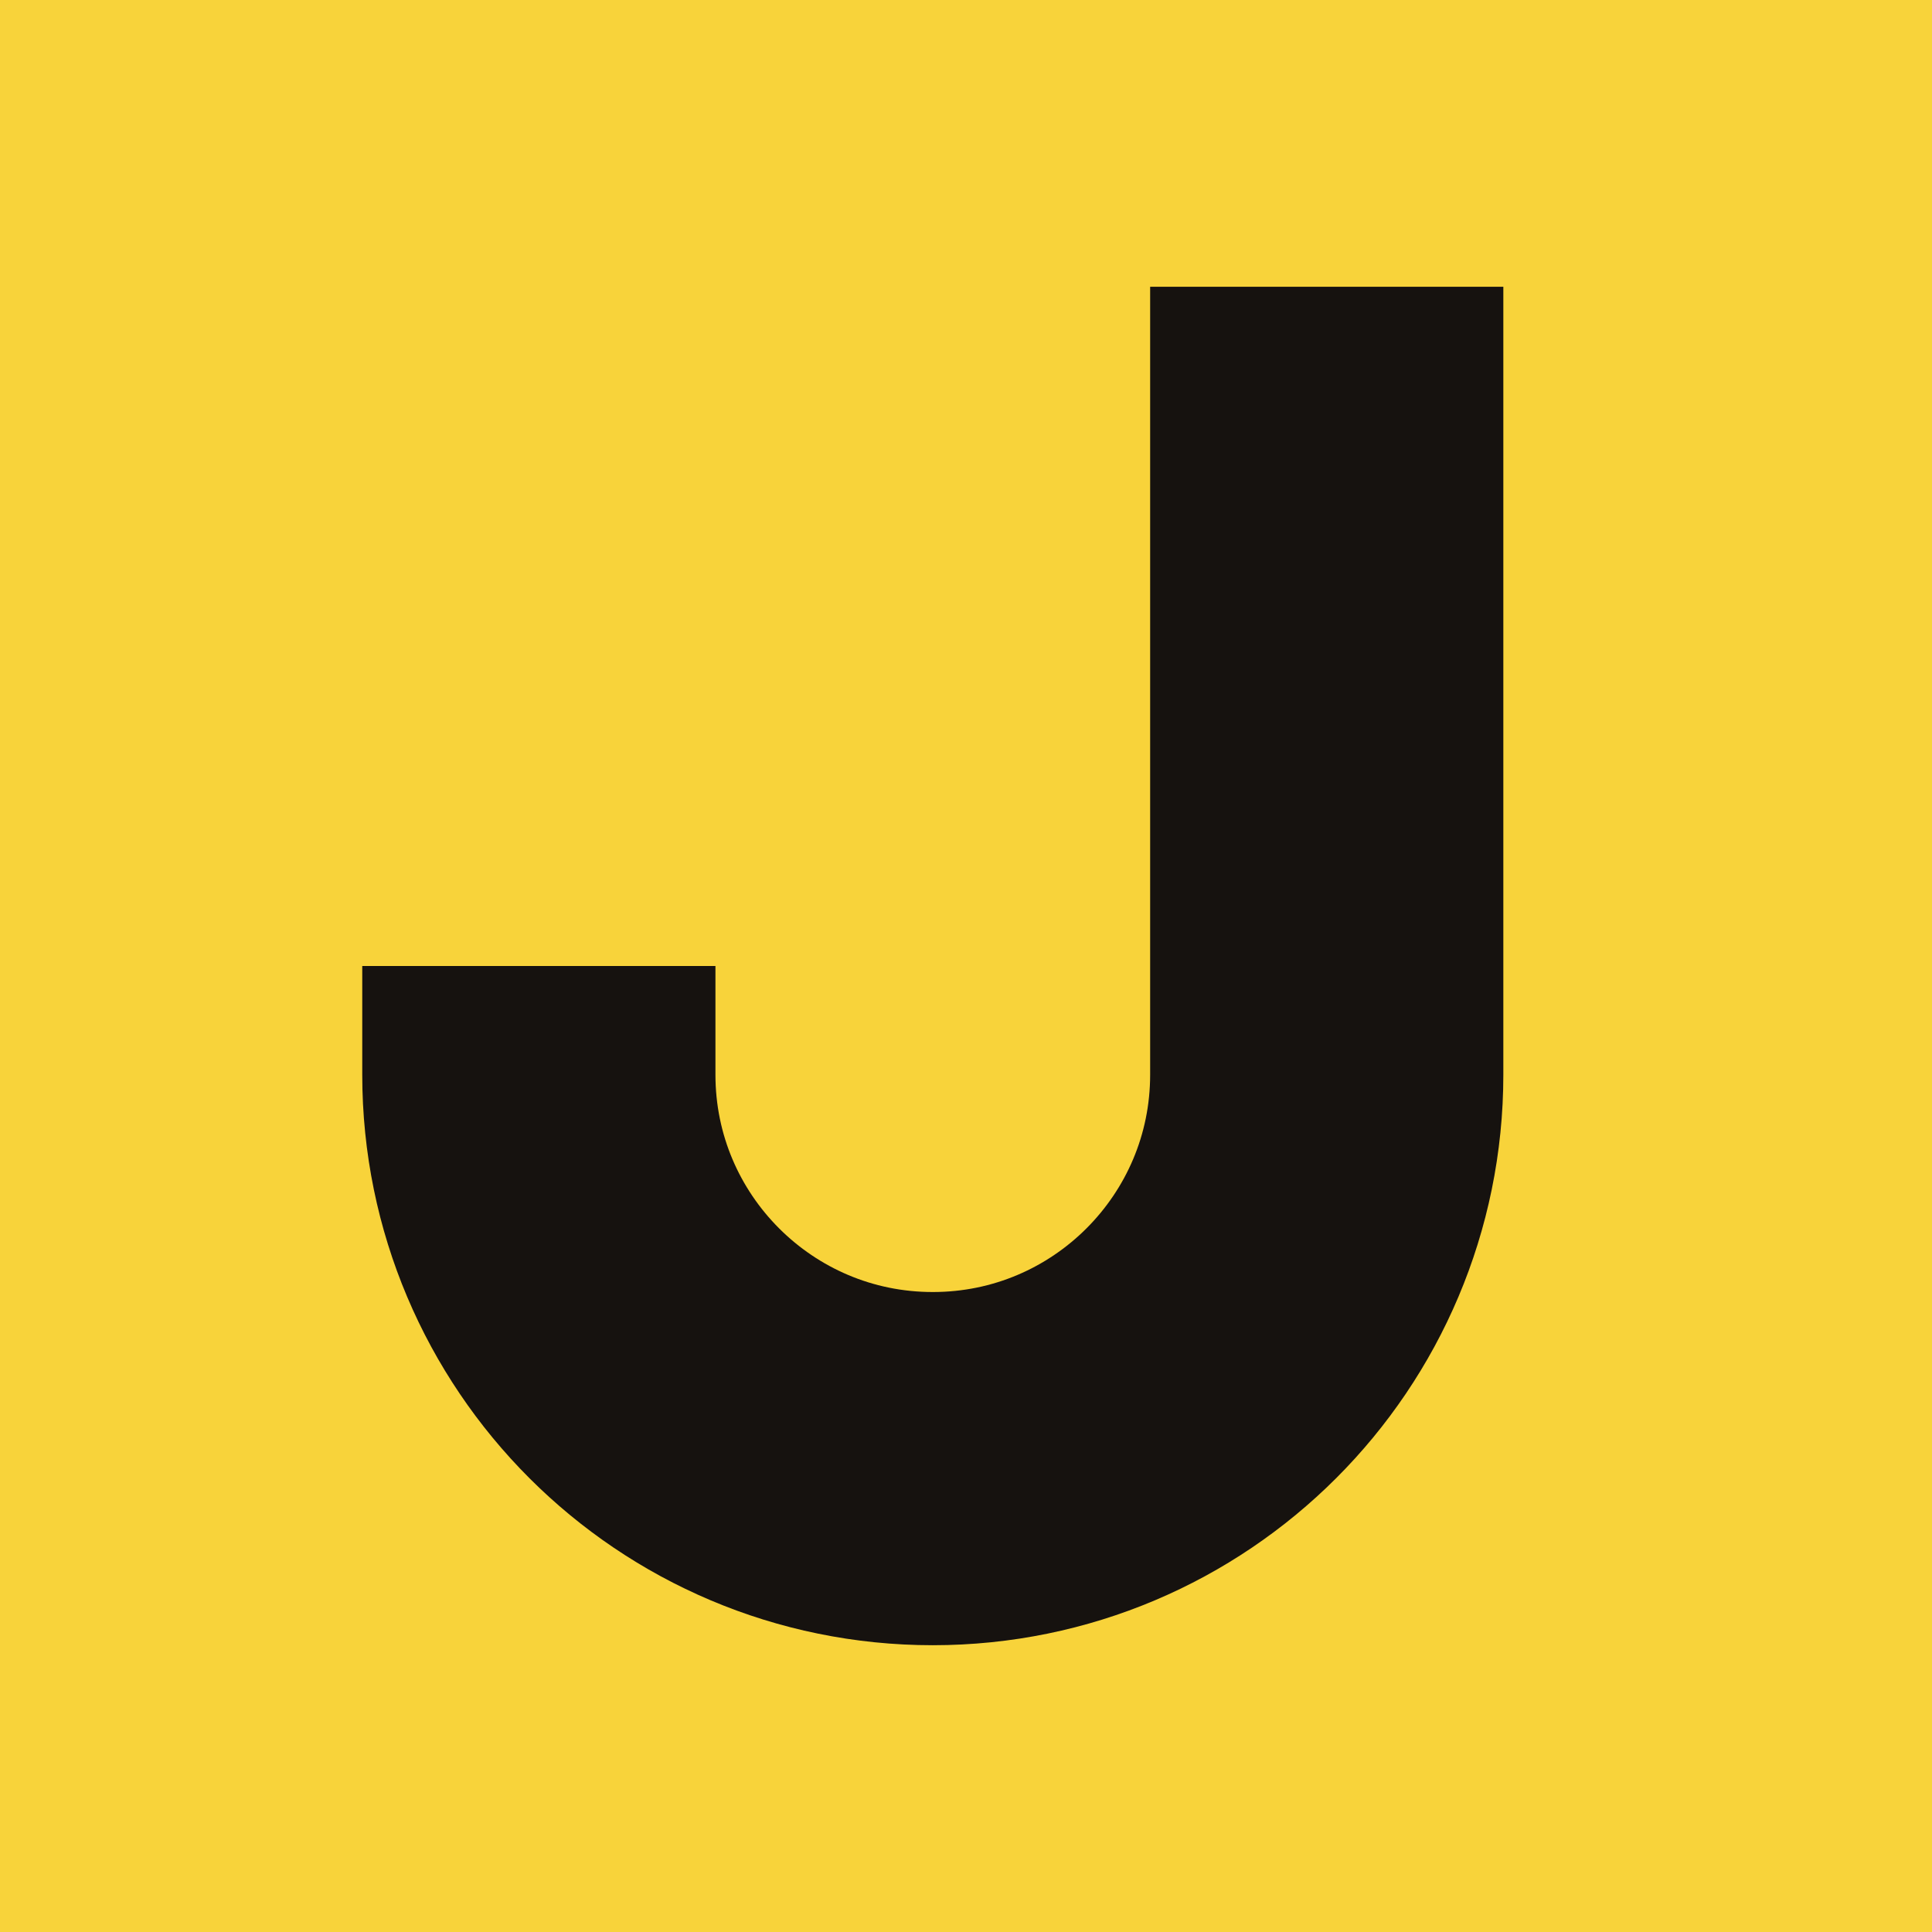
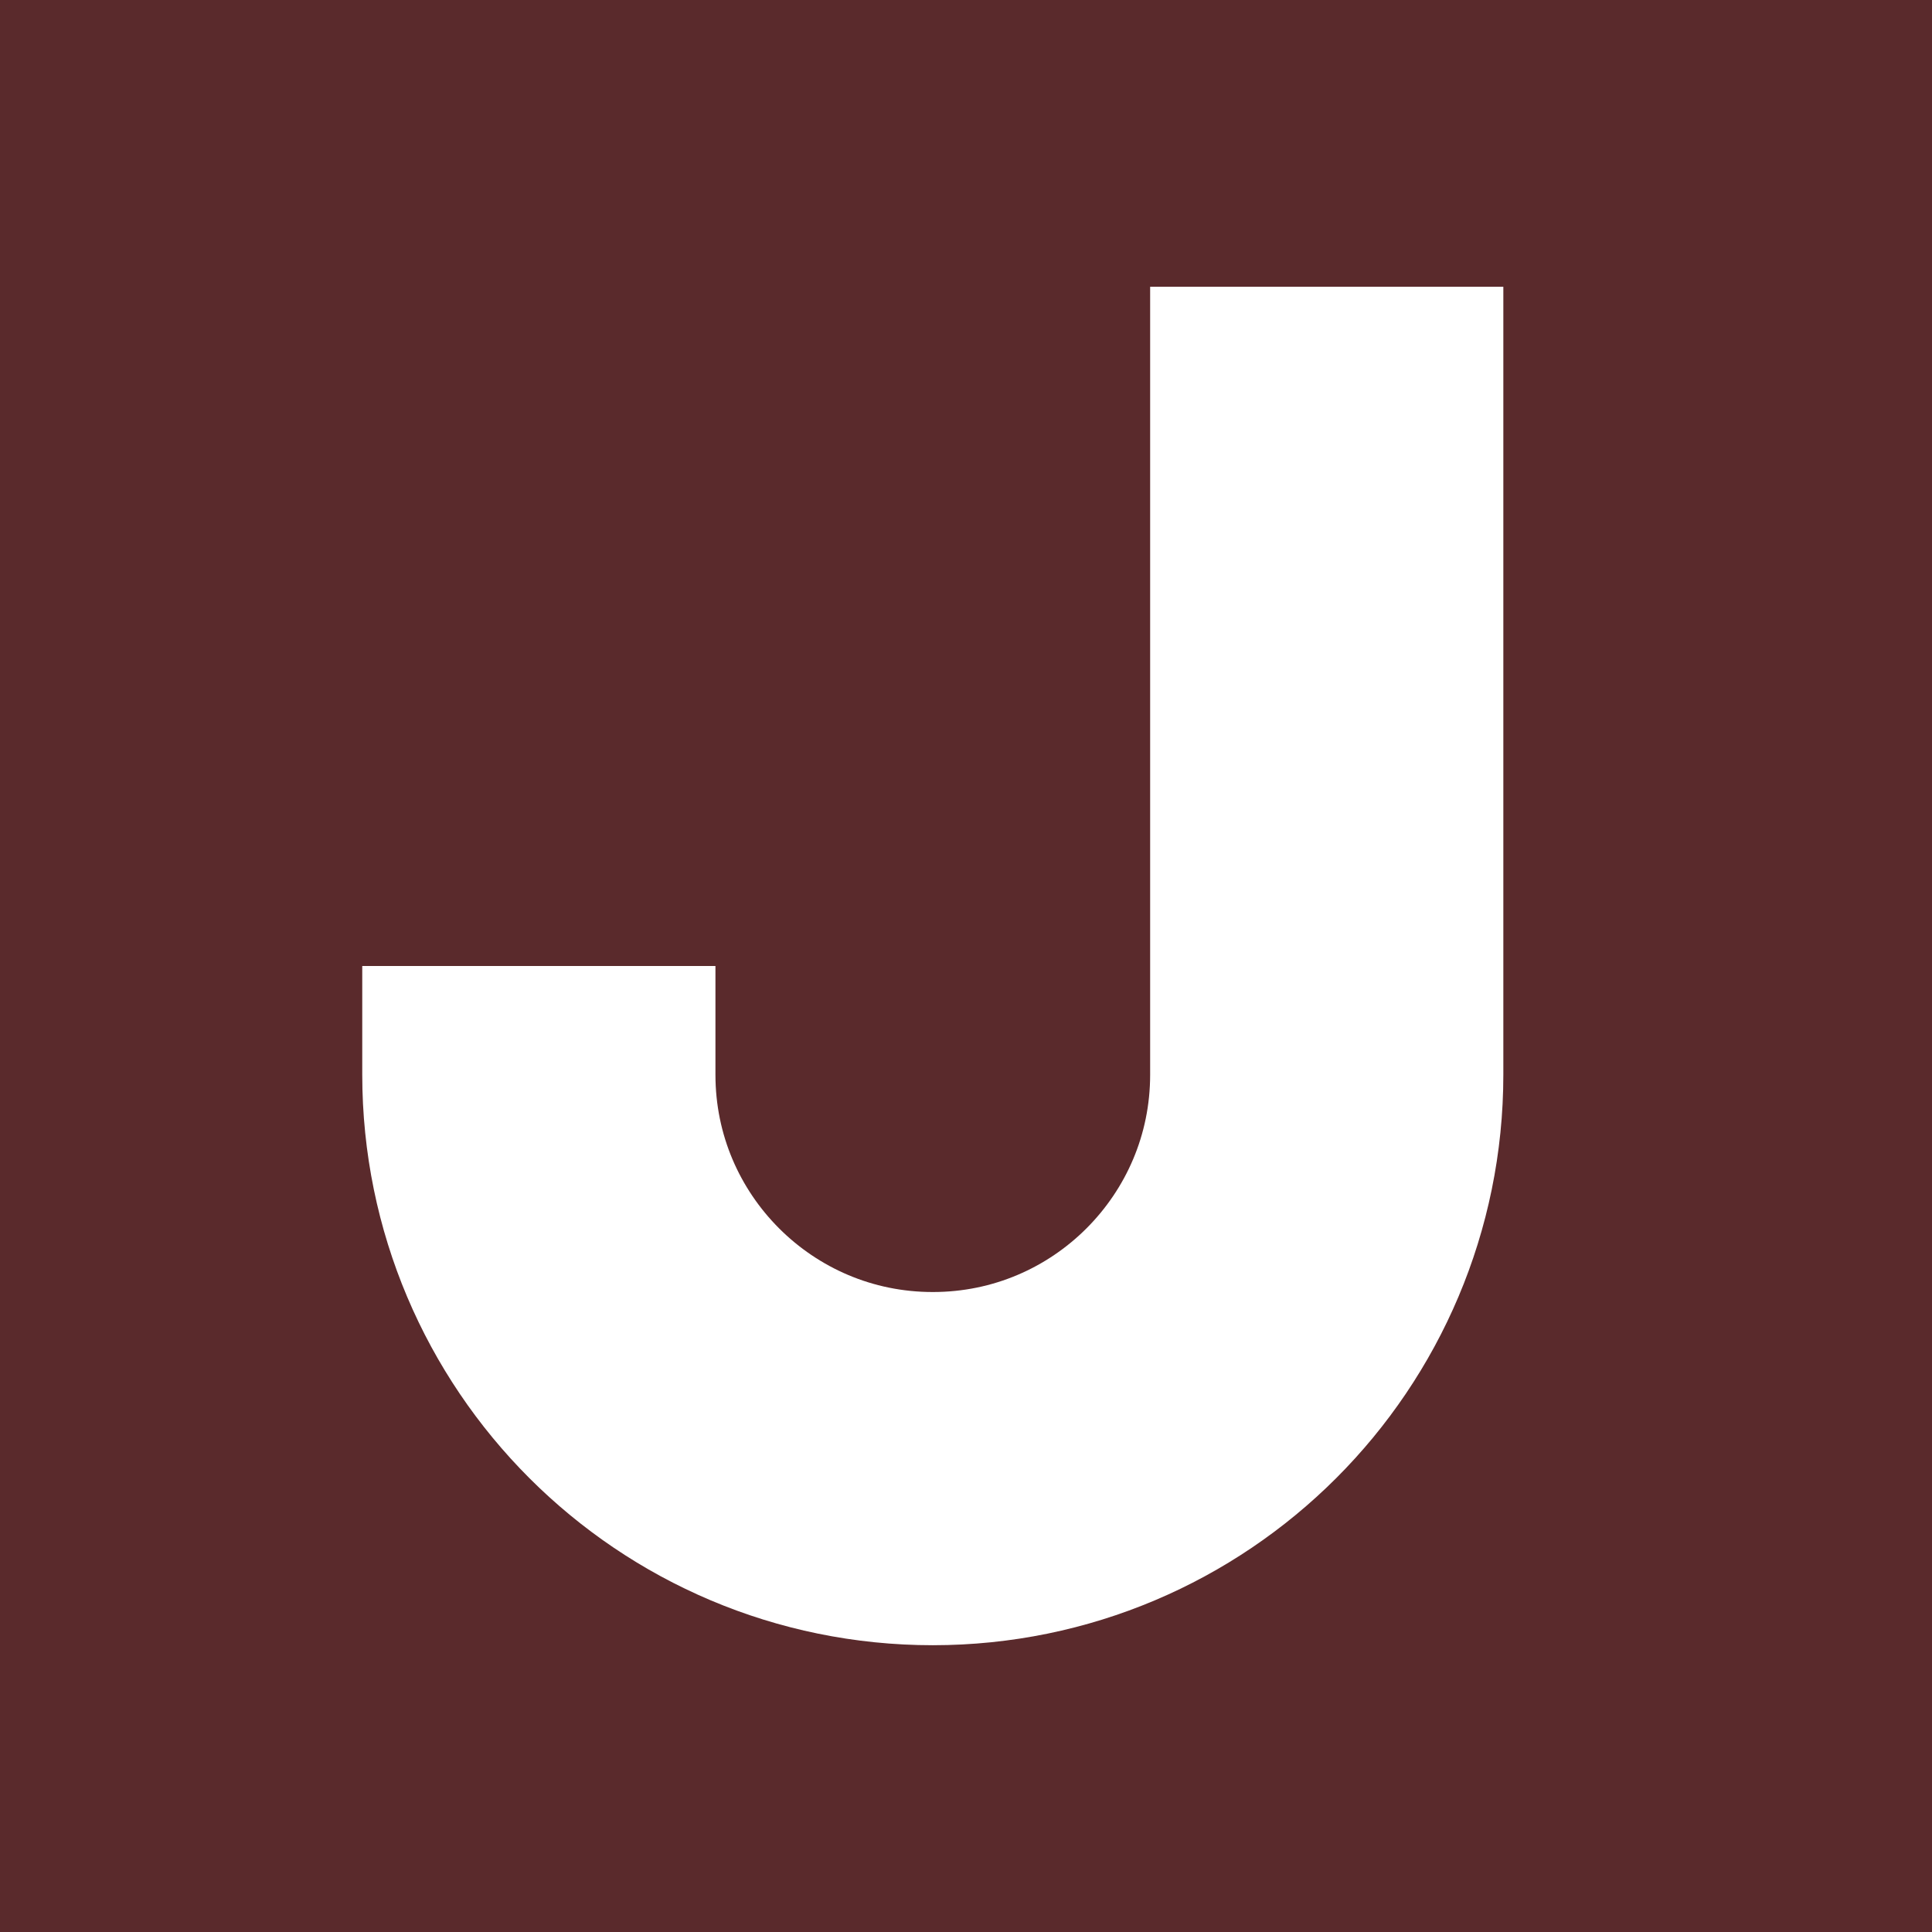
<svg xmlns="http://www.w3.org/2000/svg" viewBox="0 0 128 128" role="img" aria-label="Jasco">
-   <rect width="128" height="128" fill="#f8d33a" />
-   <path transform="translate(24 19) scale(.9)" d="M71 0V58A29 29 0 0 1 13 58V50" fill="none" stroke="#16120f" stroke-width="26" />
+   <rect width="128" height="128" fill="#5a2a2c" />
+   <path transform="translate(24 19) scale(.9)" d="M71 0V58A29 29 0 0 1 13 58V50" fill="none" stroke="#fff" stroke-width="26" />
</svg>
